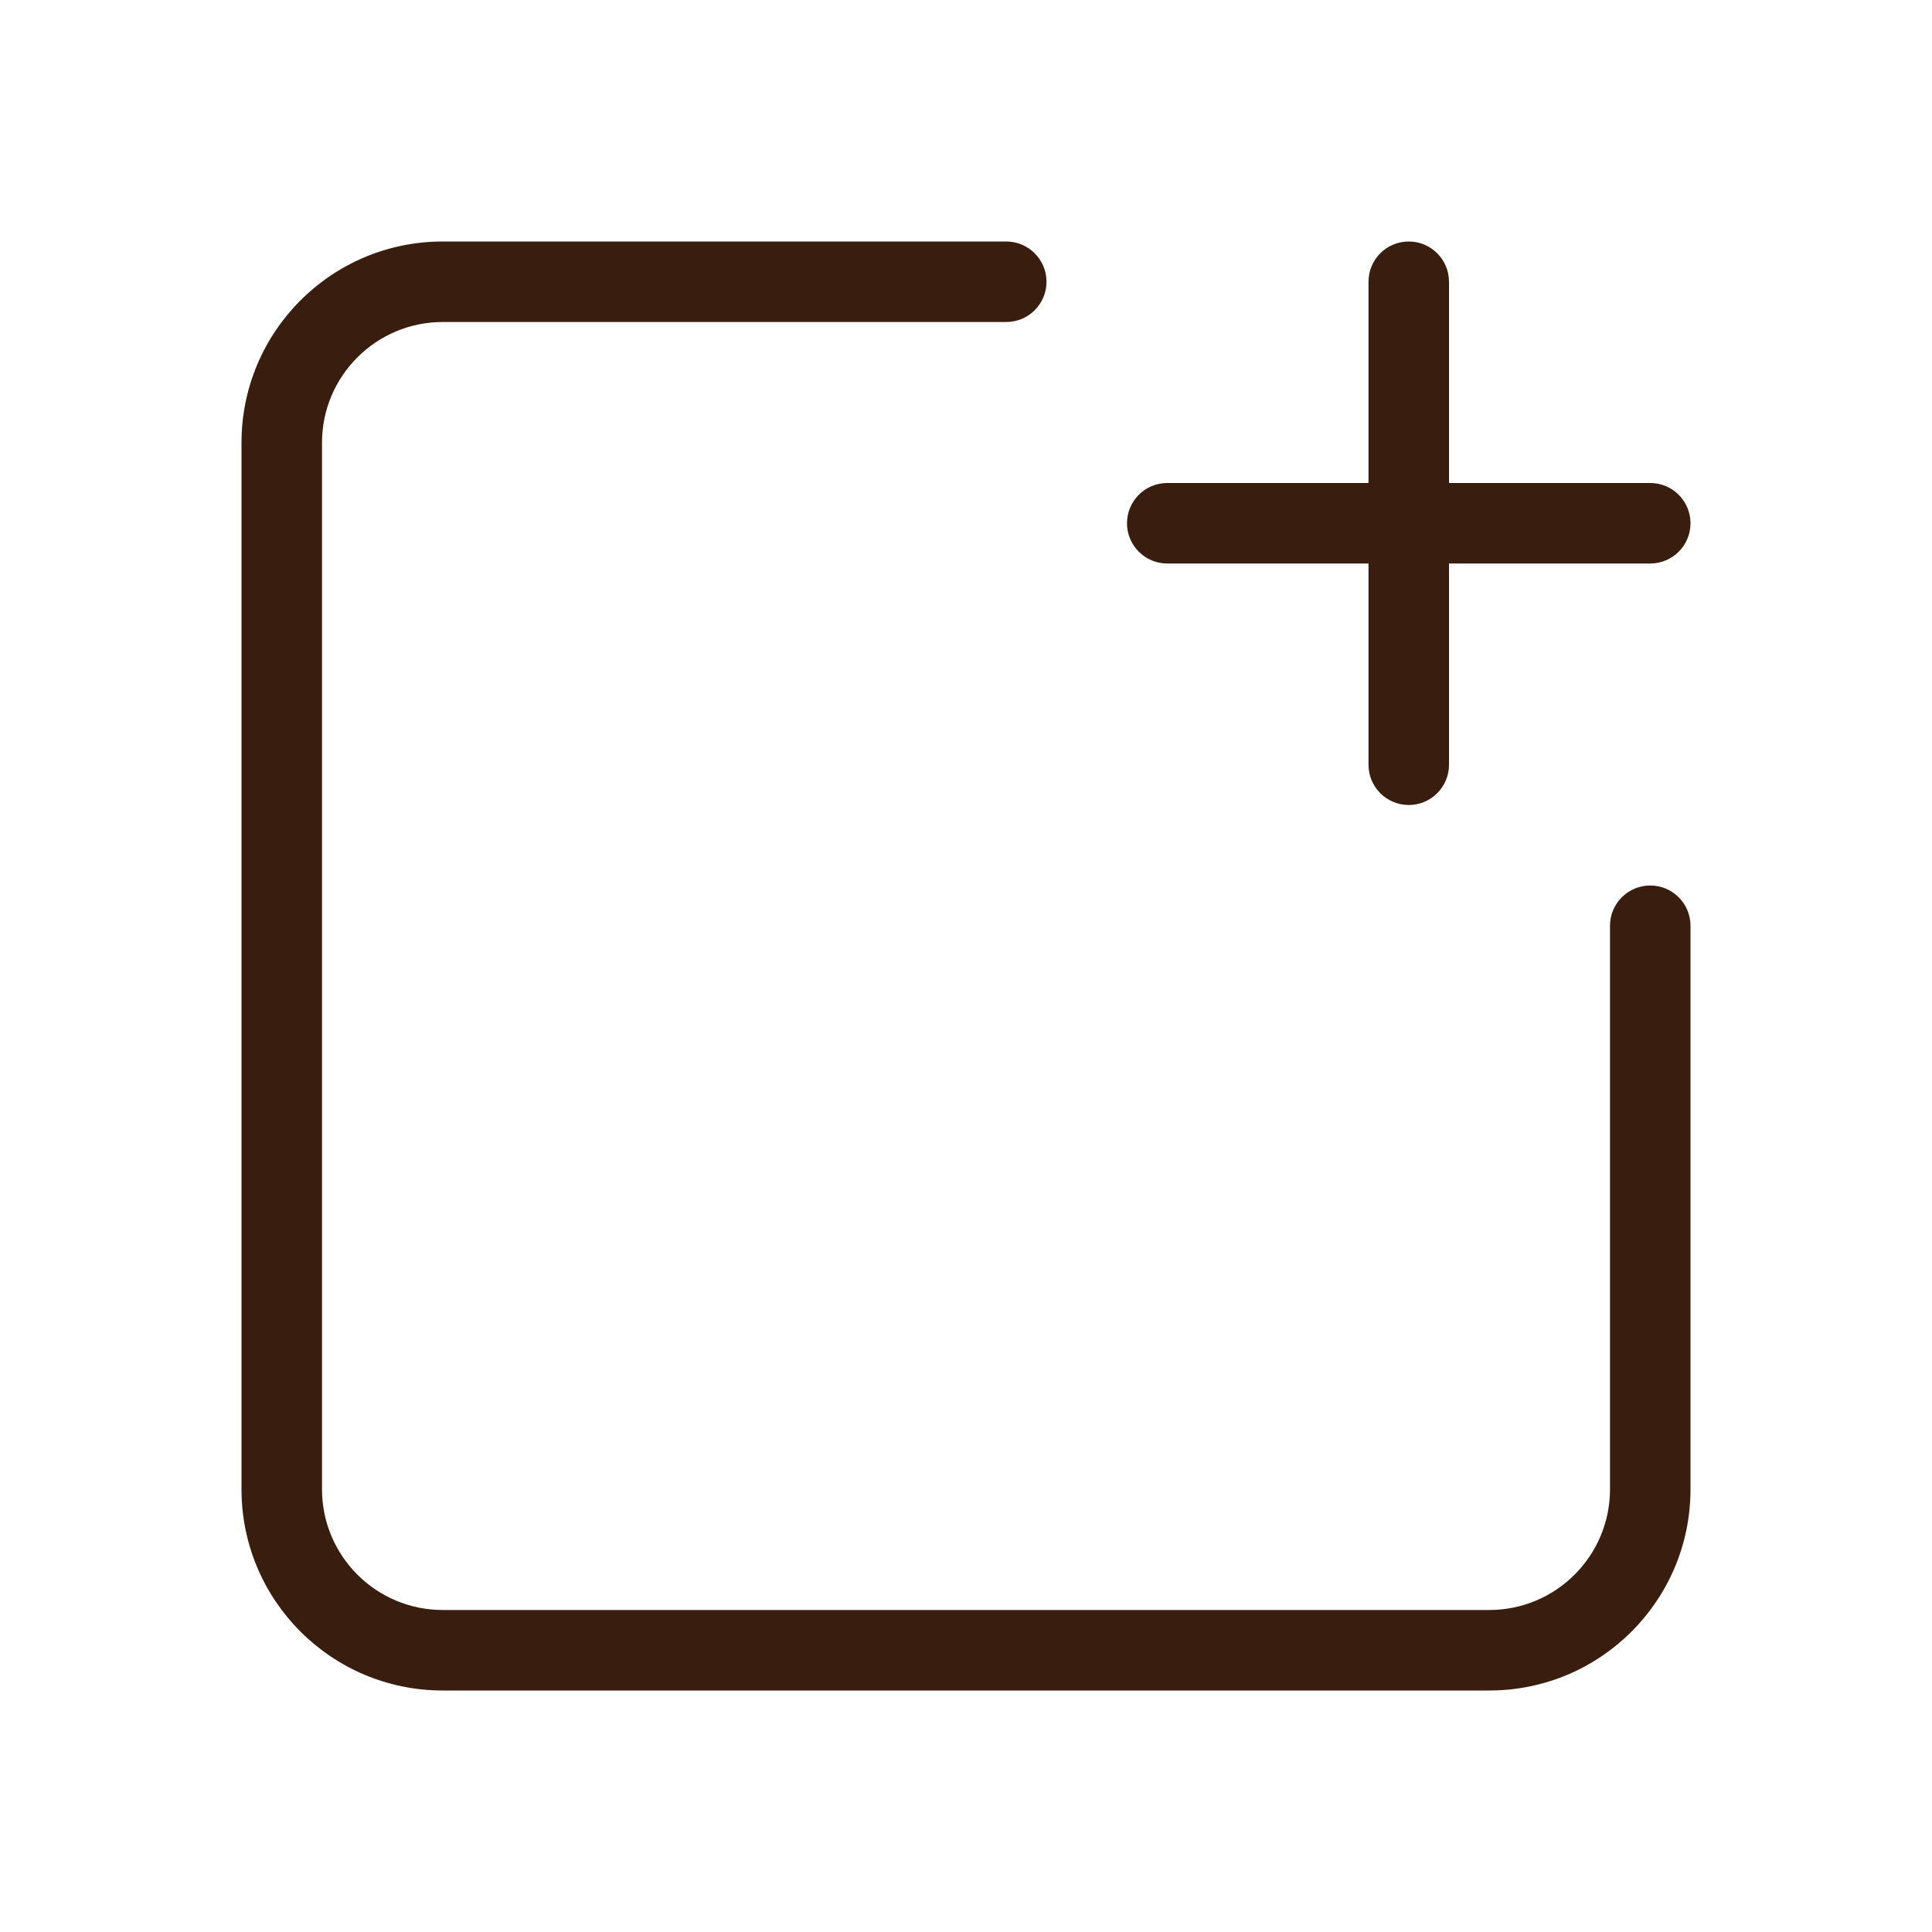
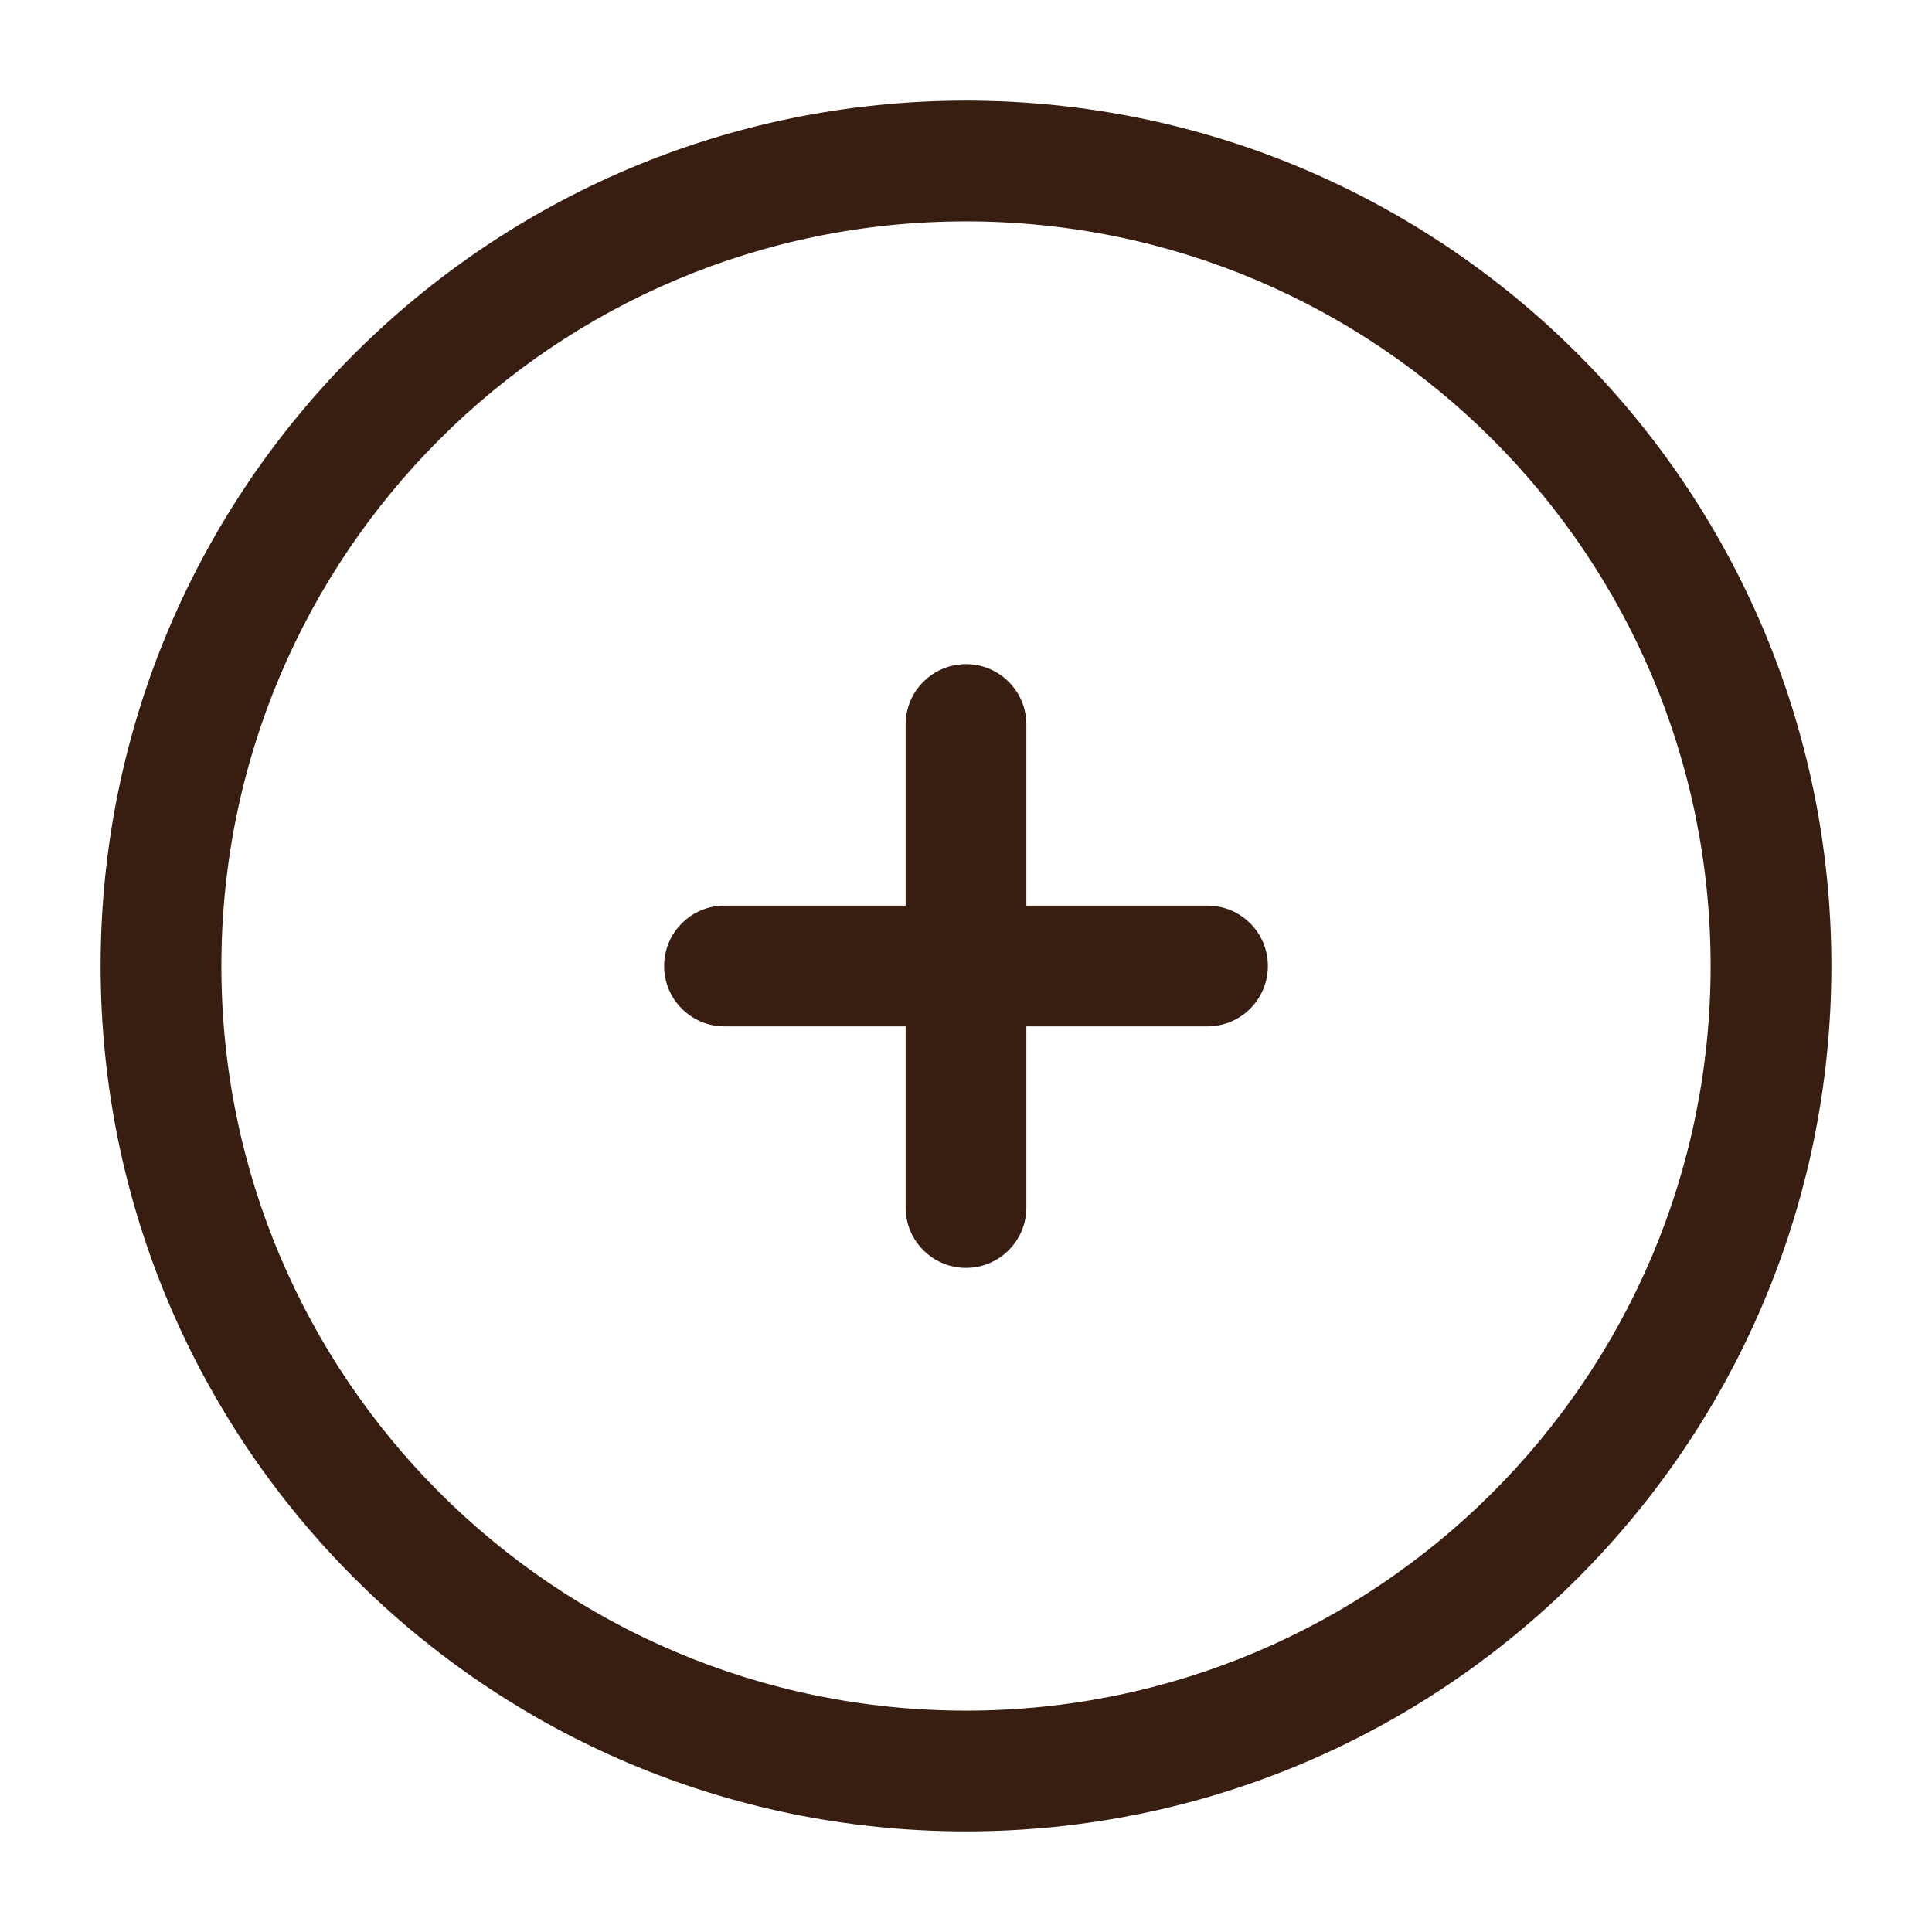
- <svg xmlns="http://www.w3.org/2000/svg" fill="#391e10" width="32px" height="32px" viewBox="0 0 24 24" stroke="#391e10" stroke-width="0">
+ <svg xmlns="http://www.w3.org/2000/svg" width="32px" height="32px" viewBox="0 0 24 24" fill="none">
  <g id="SVGRepo_bgCarrier" stroke-width="0" />
  <g id="SVGRepo_tracerCarrier" stroke-linecap="round" stroke-linejoin="round" />
  <g id="SVGRepo_iconCarrier">
-     <path d="M18,6 L20.5,6 C20.776,6 21,6.224 21,6.5 C21,6.776 20.776,7 20.5,7 L18,7 L18,9.5 C18,9.776 17.776,10 17.5,10 C17.224,10 17,9.776 17,9.5 L17,7 L14.5,7 C14.224,7 14,6.776 14,6.5 C14,6.224 14.224,6 14.5,6 L17,6 L17,3.5 C17,3.224 17.224,3 17.5,3 C17.776,3 18,3.224 18,3.5 L18,6 Z M20,11.5 C20,11.224 20.224,11 20.5,11 C20.776,11 21,11.224 21,11.5 L21,18.5 C21,19.881 19.881,21 18.5,21 L5.5,21 C4.119,21 3,19.881 3,18.5 L3,5.5 C3,4.119 4.119,3 5.5,3 L12.5,3 C12.776,3 13,3.224 13,3.5 C13,3.776 12.776,4 12.5,4 L5.5,4 C4.672,4 4,4.672 4,5.5 L4,18.5 C4,19.328 4.672,20 5.5,20 L18.5,20 C19.328,20 20,19.328 20,18.5 L20,11.5 Z" />
+     <path d="M12.75 9C12.75 8.586 12.414 8.25 12 8.25C11.586 8.25 11.25 8.586 11.25 9L11.25 11.25H9C8.586 11.25 8.25 11.586 8.25 12C8.25 12.414 8.586 12.75 9 12.75H11.25V15C11.25 15.414 11.586 15.75 12 15.75C12.414 15.75 12.75 15.414 12.75 15L12.75 12.75H15C15.414 12.75 15.75 12.414 15.75 12C15.75 11.586 15.414 11.25 15 11.25H12.75V9Z" fill="#381e10" />
+     <path fill-rule="evenodd" clip-rule="evenodd" d="M12 1.25C6.063 1.25 1.25 6.063 1.25 12C1.25 17.937 6.063 22.75 12 22.75C17.937 22.75 22.75 17.937 22.75 12C22.75 6.063 17.937 1.25 12 1.25ZM2.75 12C2.75 6.891 6.891 2.75 12 2.75C17.109 2.75 21.25 6.891 21.25 12C21.25 17.109 17.109 21.25 12 21.25C6.891 21.25 2.75 17.109 2.75 12Z" fill="#381e10" />
  </g>
</svg>
